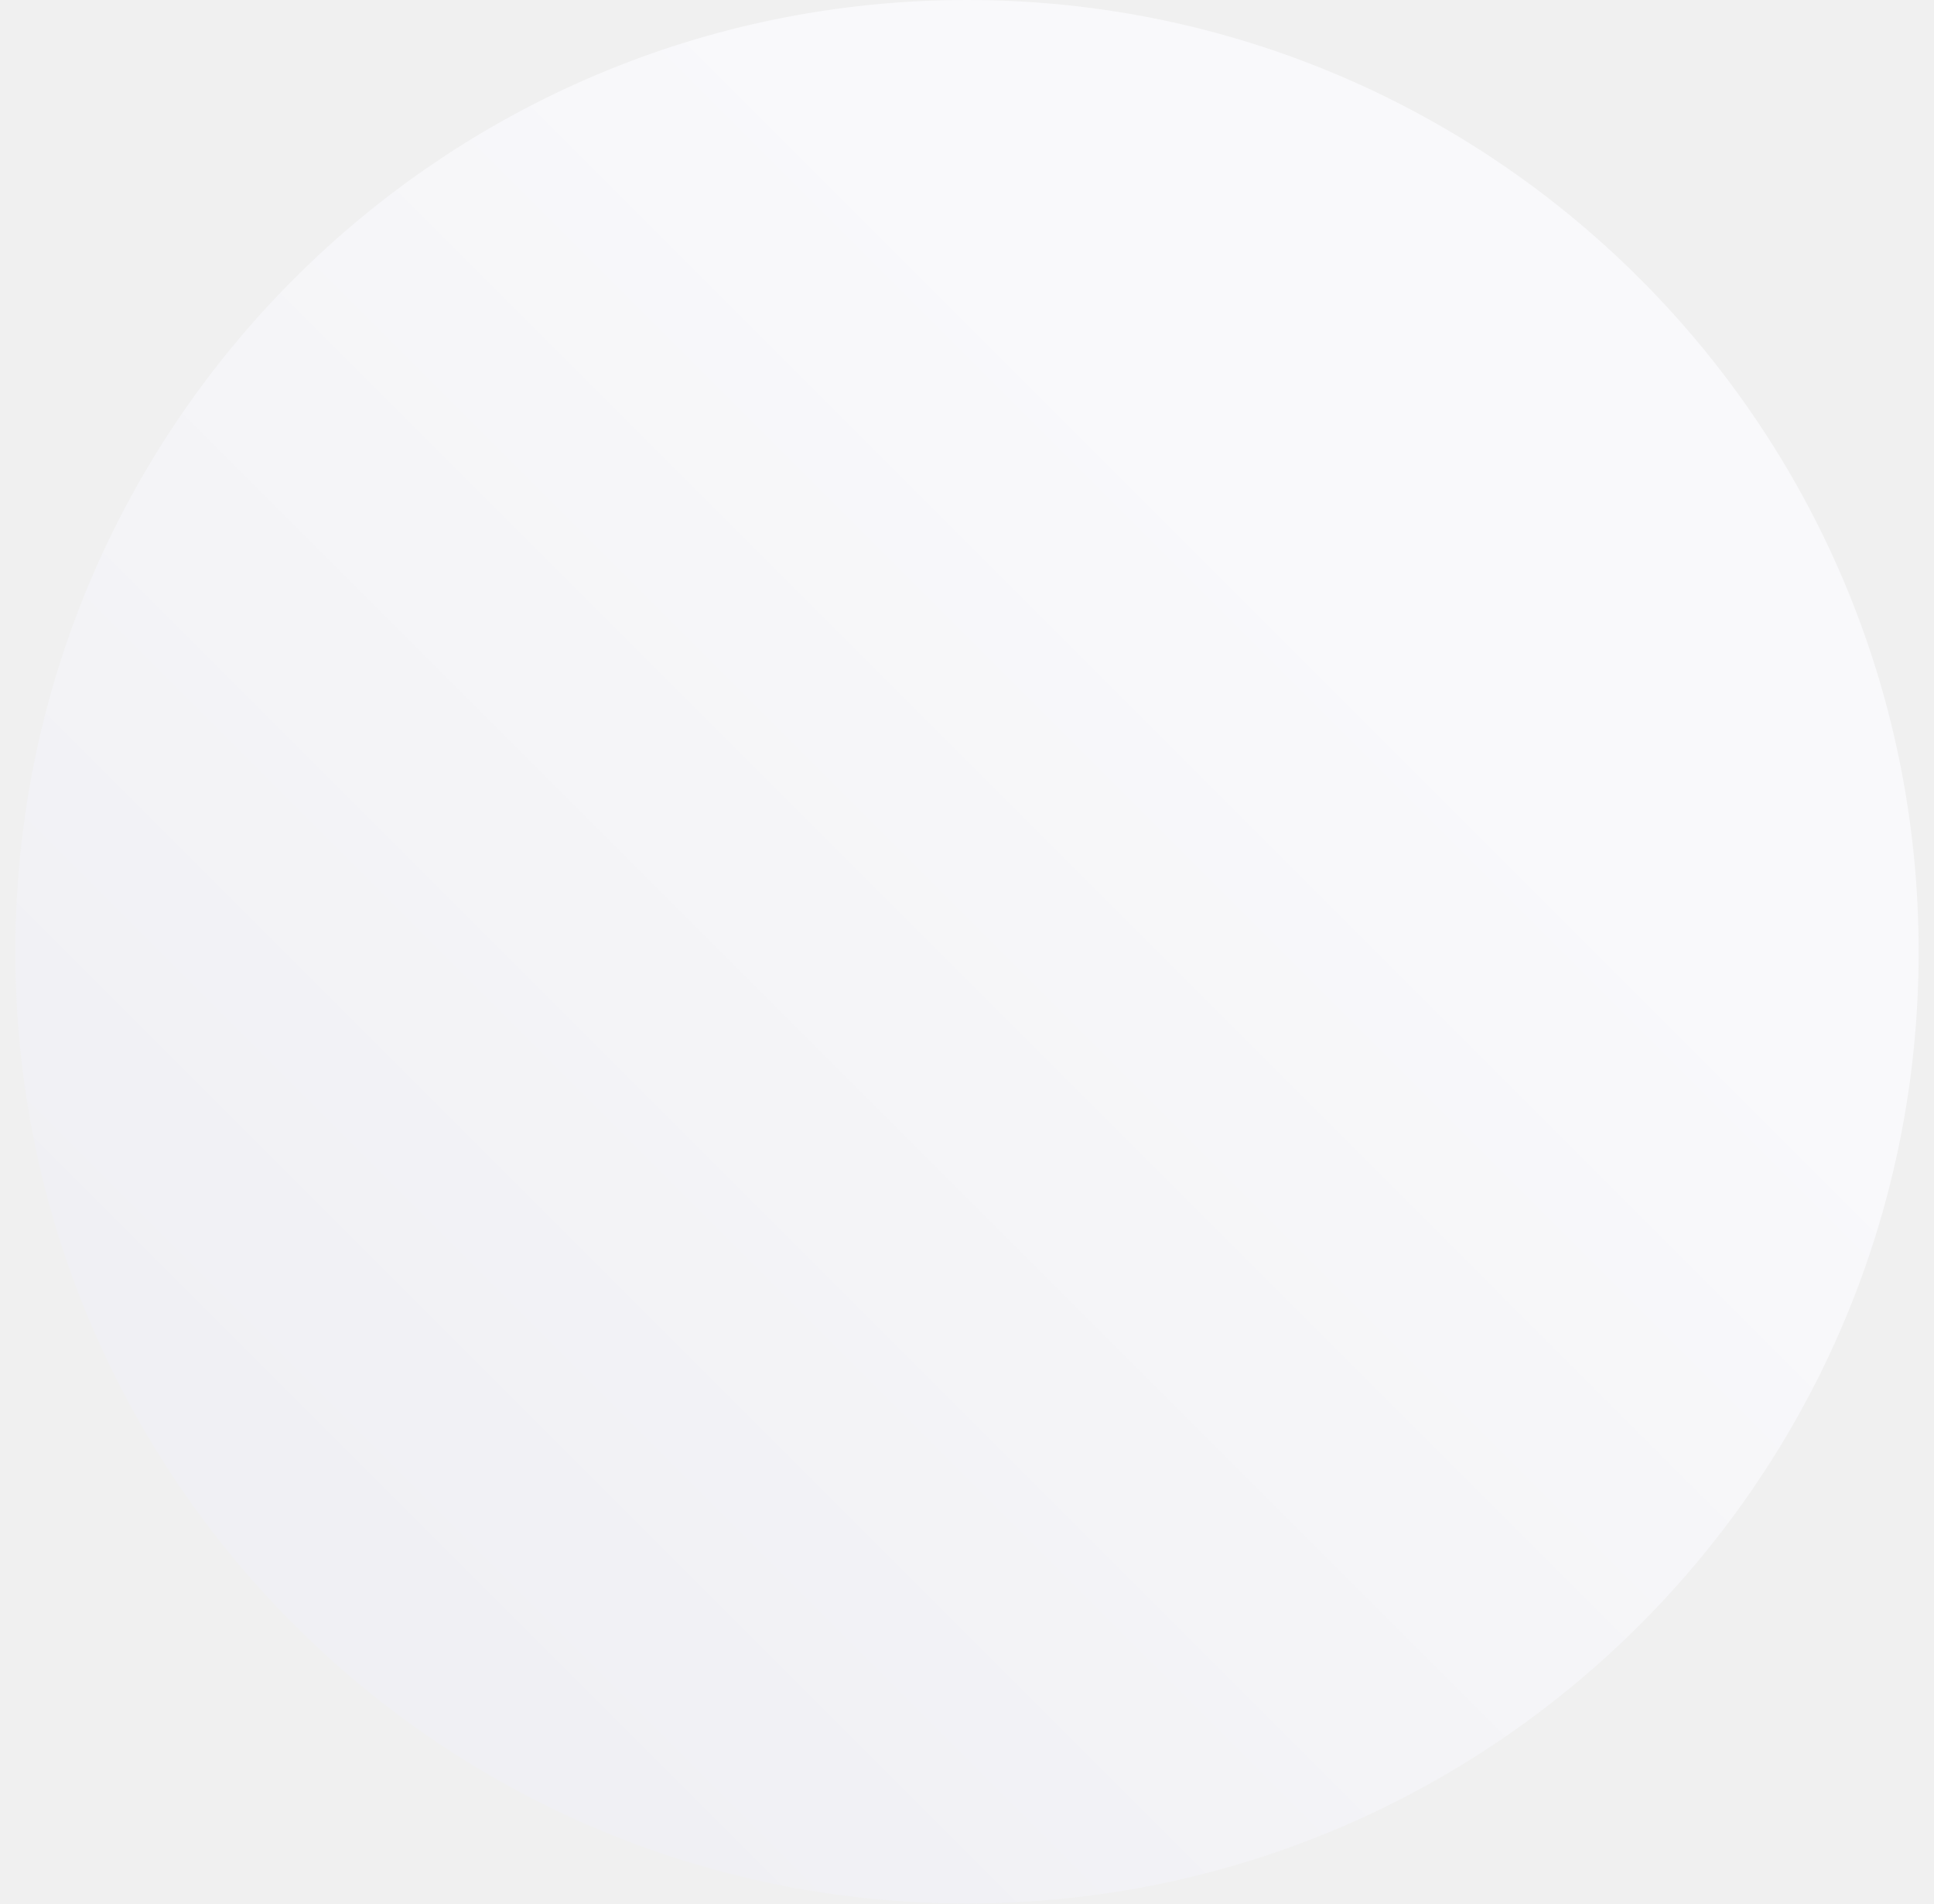
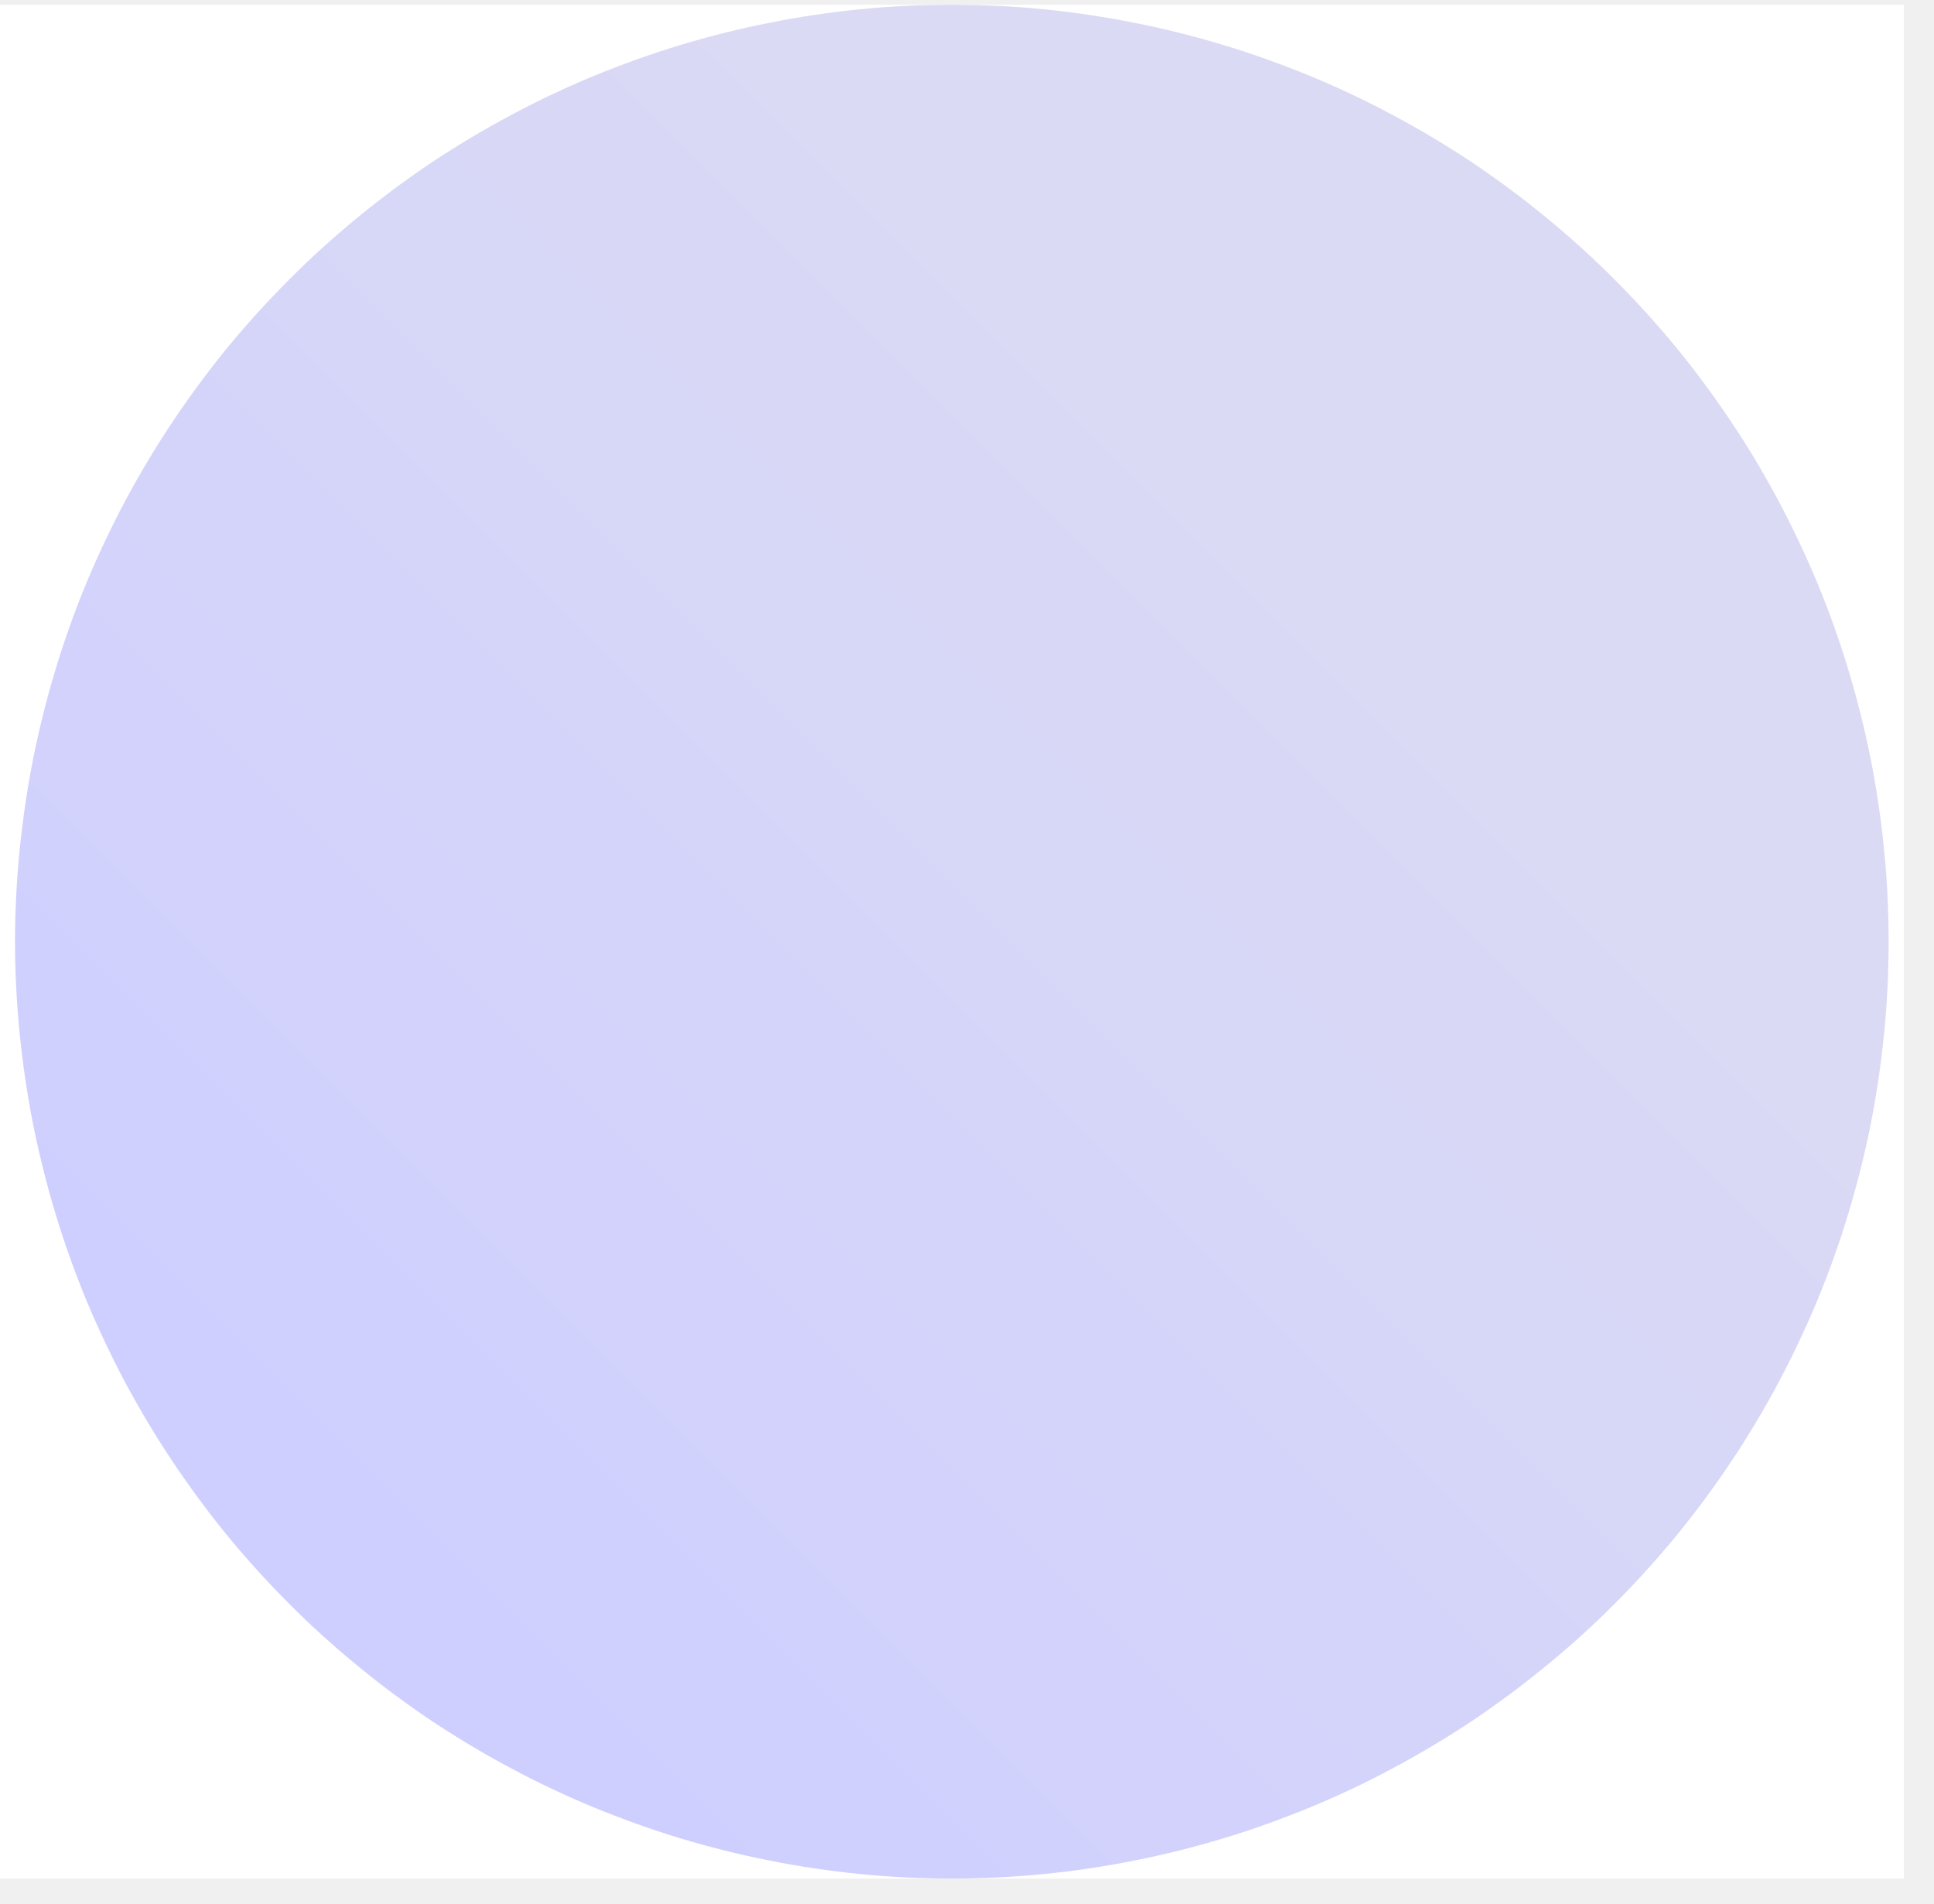
- <svg xmlns="http://www.w3.org/2000/svg" width="63" height="62" viewBox="0 0 63 62" fill="none">
-   <circle cx="31.5" cy="31" r="31" fill="url(#paint0_linear)" />
+ <svg xmlns="http://www.w3.org/2000/svg" width="63" zoomAndPan="magnify" viewBox="0 0 47.25 46.5" height="62" preserveAspectRatio="xMidYMid meet" version="1.0">
  <defs>
-     <linearGradient id="paint0_linear" x1="11.483" y1="51" x2="43.483" y2="19" gradientUnits="userSpaceOnUse">
-       <stop stop-color="#F0F0F4" />
-       <stop offset="1" stop-color="#F9F9FB" />
+     <clipPath id="c923348282">
+       <path d="M 0 0.117 L 46.512 0.117 L 46.512 45.891 L 0 45.891 Z M 0 0.117 " clip-rule="nonzero" />
+     </clipPath>
+     <clipPath id="a52eedc3a6">
+       <path d="M 0 0.117 L 46.512 0.117 L 46.512 45.891 L 0 45.891 Z M 0 0.117 " clip-rule="nonzero" />
+     </clipPath>
+     <clipPath id="de940d9408">
+       <path d="M 46.141 23.004 C 46.141 23.754 46.105 24.5 46.031 25.246 C 45.957 25.992 45.848 26.734 45.703 27.469 C 45.555 28.203 45.375 28.93 45.156 29.648 C 44.941 30.363 44.688 31.07 44.402 31.762 C 44.113 32.453 43.793 33.133 43.441 33.793 C 43.086 34.453 42.703 35.098 42.285 35.719 C 41.867 36.344 41.422 36.945 40.949 37.523 C 40.473 38.102 39.969 38.656 39.438 39.188 C 38.91 39.719 38.355 40.219 37.773 40.695 C 37.195 41.172 36.594 41.617 35.973 42.035 C 35.348 42.449 34.707 42.836 34.043 43.188 C 33.383 43.543 32.707 43.863 32.016 44.148 C 31.32 44.434 30.617 44.688 29.898 44.906 C 29.184 45.121 28.457 45.305 27.723 45.449 C 26.984 45.598 26.246 45.707 25.5 45.781 C 24.754 45.855 24.004 45.891 23.254 45.891 C 22.508 45.891 21.758 45.855 21.012 45.781 C 20.266 45.707 19.527 45.598 18.789 45.449 C 18.055 45.305 17.328 45.121 16.613 44.906 C 15.895 44.688 15.191 44.434 14.496 44.148 C 13.805 43.863 13.129 43.543 12.469 43.188 C 11.805 42.836 11.164 42.449 10.539 42.035 C 9.918 41.617 9.316 41.172 8.738 40.695 C 8.156 40.219 7.602 39.719 7.074 39.188 C 6.543 38.656 6.039 38.102 5.562 37.523 C 5.09 36.945 4.645 36.344 4.227 35.719 C 3.809 35.098 3.426 34.453 3.07 33.793 C 2.719 33.133 2.398 32.453 2.109 31.762 C 1.824 31.07 1.57 30.363 1.355 29.648 C 1.137 28.93 0.957 28.203 0.809 27.469 C 0.664 26.734 0.555 25.992 0.48 25.246 C 0.406 24.5 0.367 23.754 0.367 23.004 C 0.367 22.254 0.406 21.508 0.48 20.762 C 0.555 20.016 0.664 19.273 0.809 18.539 C 0.957 17.805 1.137 17.078 1.355 16.359 C 1.57 15.645 1.824 14.938 2.109 14.246 C 2.398 13.555 2.719 12.875 3.07 12.215 C 3.426 11.555 3.809 10.91 4.227 10.289 C 4.645 9.664 5.09 9.062 5.562 8.484 C 6.039 7.906 6.543 7.352 7.074 6.82 C 7.602 6.289 8.156 5.789 8.738 5.312 C 9.316 4.836 9.918 4.391 10.539 3.973 C 11.164 3.559 11.805 3.172 12.469 2.82 C 13.129 2.465 13.805 2.145 14.496 1.859 C 15.191 1.574 15.895 1.32 16.613 1.102 C 17.328 0.887 18.055 0.703 18.789 0.559 C 19.527 0.41 20.266 0.301 21.012 0.227 C 21.758 0.152 22.508 0.117 23.254 0.117 C 24.004 0.117 24.754 0.152 25.5 0.227 C 26.246 0.301 26.984 0.41 27.723 0.559 C 28.457 0.703 29.184 0.887 29.898 1.102 C 30.617 1.32 31.32 1.574 32.016 1.859 C 32.707 2.145 33.383 2.465 34.043 2.82 C 34.707 3.172 35.348 3.559 35.973 3.973 C 36.594 4.391 37.195 4.836 37.773 5.312 C 38.355 5.789 38.91 6.289 39.438 6.82 C 39.969 7.352 40.473 7.906 40.949 8.484 C 41.422 9.062 41.867 9.664 42.285 10.289 C 42.703 10.91 43.086 11.555 43.441 12.215 C 43.793 12.875 44.113 13.555 44.402 14.246 C 44.688 14.938 44.941 15.645 45.156 16.359 C 45.375 17.078 45.555 17.805 45.703 18.539 C 45.848 19.273 45.957 20.016 46.031 20.762 C 46.105 21.508 46.141 22.254 46.141 23.004 Z M 46.141 23.004 " clip-rule="nonzero" />
+     </clipPath>
+     <linearGradient x1="0.492" gradientTransform="matrix(0.738281, 0, 0, 0.738281, 0, 0.117188)" y1="61.991" x2="62.492" gradientUnits="userSpaceOnUse" y2="-0.008" id="694cc78c38">
+       <stop stop-opacity="1" stop-color="rgb(81.2%, 81.2%, 100%)" offset="0" />
+       <stop stop-opacity="1" stop-color="rgb(81.2%, 81.2%, 100%)" offset="0.125" />
+       <stop stop-opacity="1" stop-color="rgb(81.242%, 81.242%, 99.957%)" offset="0.188" />
+       <stop stop-opacity="1" stop-color="rgb(81.415%, 81.415%, 99.783%)" offset="0.219" />
+       <stop stop-opacity="1" stop-color="rgb(81.674%, 81.674%, 99.522%)" offset="0.25" />
+       <stop stop-opacity="1" stop-color="rgb(81.935%, 81.935%, 99.263%)" offset="0.281" />
+       <stop stop-opacity="1" stop-color="rgb(82.195%, 82.195%, 99.002%)" offset="0.312" />
+       <stop stop-opacity="1" stop-color="rgb(82.455%, 82.455%, 98.743%)" offset="0.344" />
+       <stop stop-opacity="1" stop-color="rgb(82.716%, 82.716%, 98.482%)" offset="0.375" />
+       <stop stop-opacity="1" stop-color="rgb(82.976%, 82.976%, 98.221%)" offset="0.406" />
+       <stop stop-opacity="1" stop-color="rgb(83.237%, 83.237%, 97.961%)" offset="0.438" />
+       <stop stop-opacity="1" stop-color="rgb(83.498%, 83.498%, 97.701%)" offset="0.469" />
+       <stop stop-opacity="1" stop-color="rgb(83.757%, 83.757%, 97.44%)" offset="0.5" />
+       <stop stop-opacity="1" stop-color="rgb(83.888%, 83.888%, 97.31%)" offset="0.5" />
+       <stop stop-opacity="1" stop-color="rgb(84.018%, 84.018%, 97.18%)" offset="0.5" />
+       <stop stop-opacity="1" stop-color="rgb(84.148%, 84.148%, 97.05%)" offset="0.531" />
+       <stop stop-opacity="1" stop-color="rgb(84.277%, 84.277%, 96.919%)" offset="0.562" />
+       <stop stop-opacity="1" stop-color="rgb(84.538%, 84.538%, 96.66%)" offset="0.594" />
+       <stop stop-opacity="1" stop-color="rgb(84.799%, 84.799%, 96.399%)" offset="0.625" />
+       <stop stop-opacity="1" stop-color="rgb(85.059%, 85.059%, 96.138%)" offset="0.656" />
+       <stop stop-opacity="1" stop-color="rgb(85.32%, 85.32%, 95.879%)" offset="0.688" />
+       <stop stop-opacity="1" stop-color="rgb(85.475%, 85.475%, 95.723%)" offset="0.75" />
+       <stop stop-opacity="1" stop-color="rgb(85.5%, 85.5%, 95.699%)" offset="1" />
    </linearGradient>
  </defs>
+   <g clip-path="url(#c923348282)">
+     <path fill="#ffffff" d="M 0 0.117 L 46.512 0.117 L 46.512 45.891 L 0 45.891 Z M 0 0.117 " fill-opacity="1" fill-rule="nonzero" />
+     <path fill="#ffffff" d="M 0 0.117 L 46.512 0.117 L 46.512 45.891 L 0 45.891 Z M 0 0.117 " fill-opacity="1" fill-rule="nonzero" />
+   </g>
+   <g clip-path="url(#a52eedc3a6)">
+     <g clip-path="url(#de940d9408)">
+       <path fill="url(#694cc78c38)" d="M 0.367 0.117 L 0.367 45.891 L 46.141 45.891 L 46.141 0.117 Z M 0.367 0.117 " fill-rule="nonzero" />
+     </g>
+   </g>
</svg>
